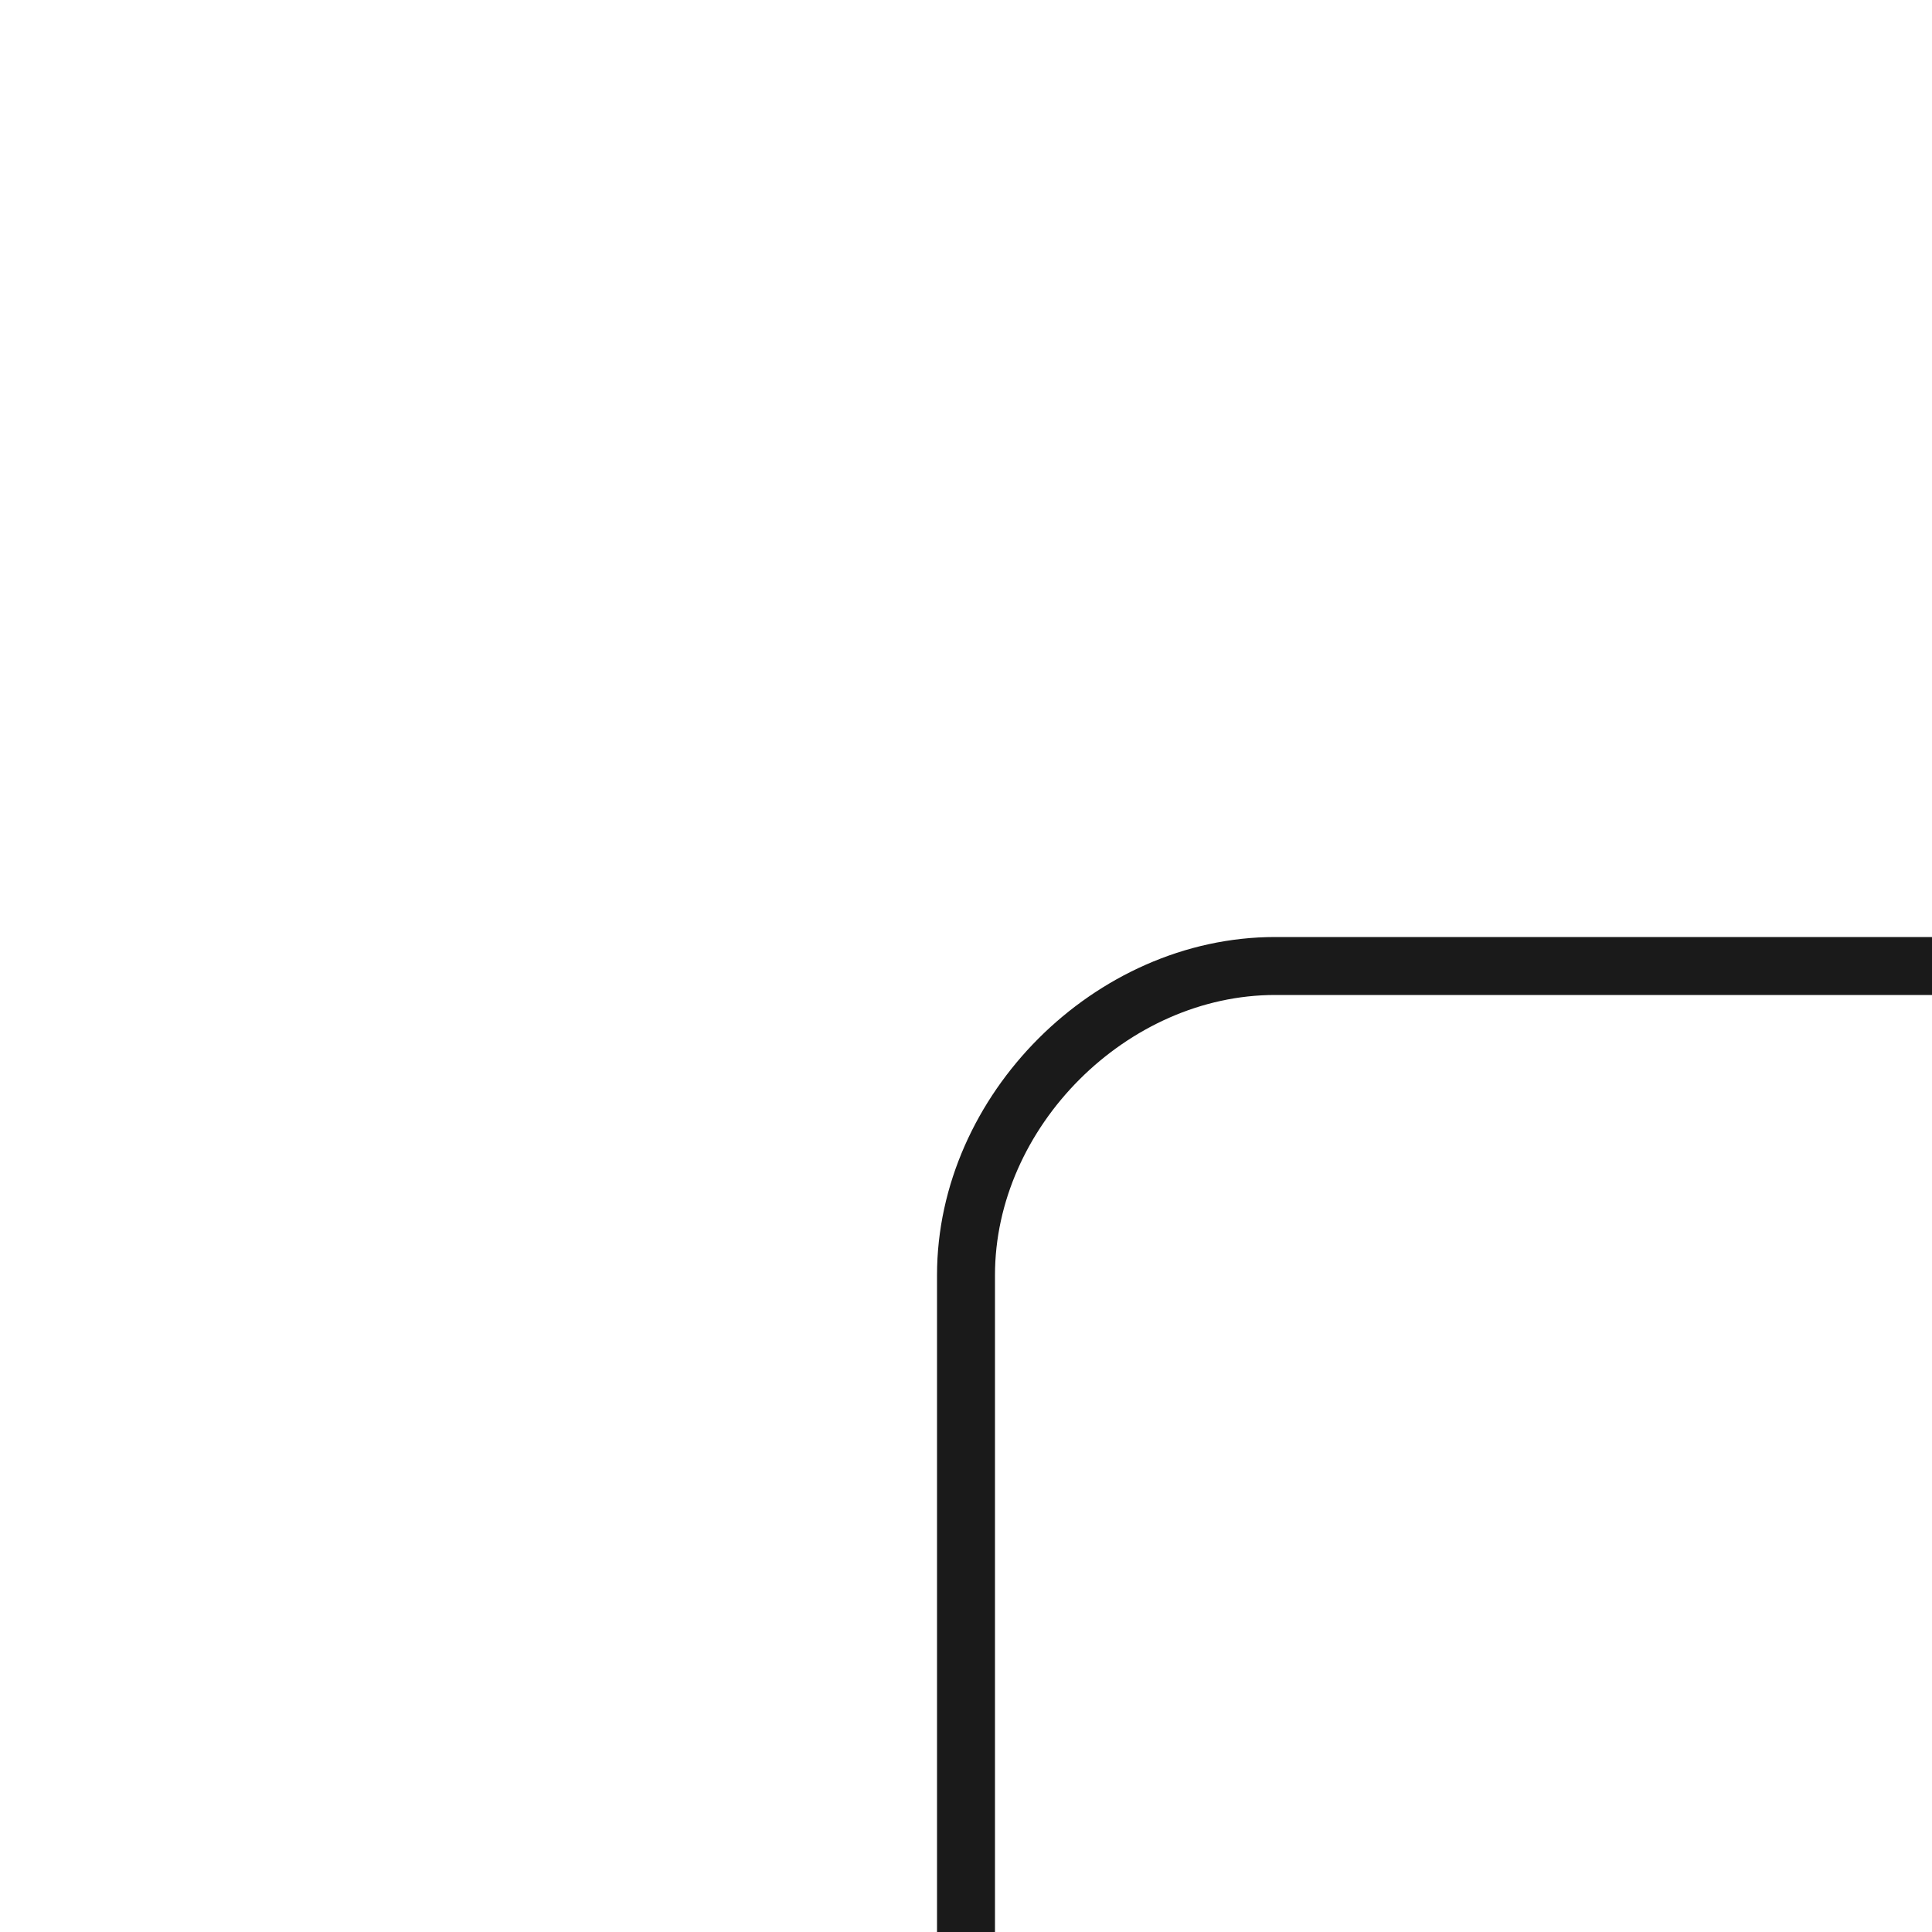
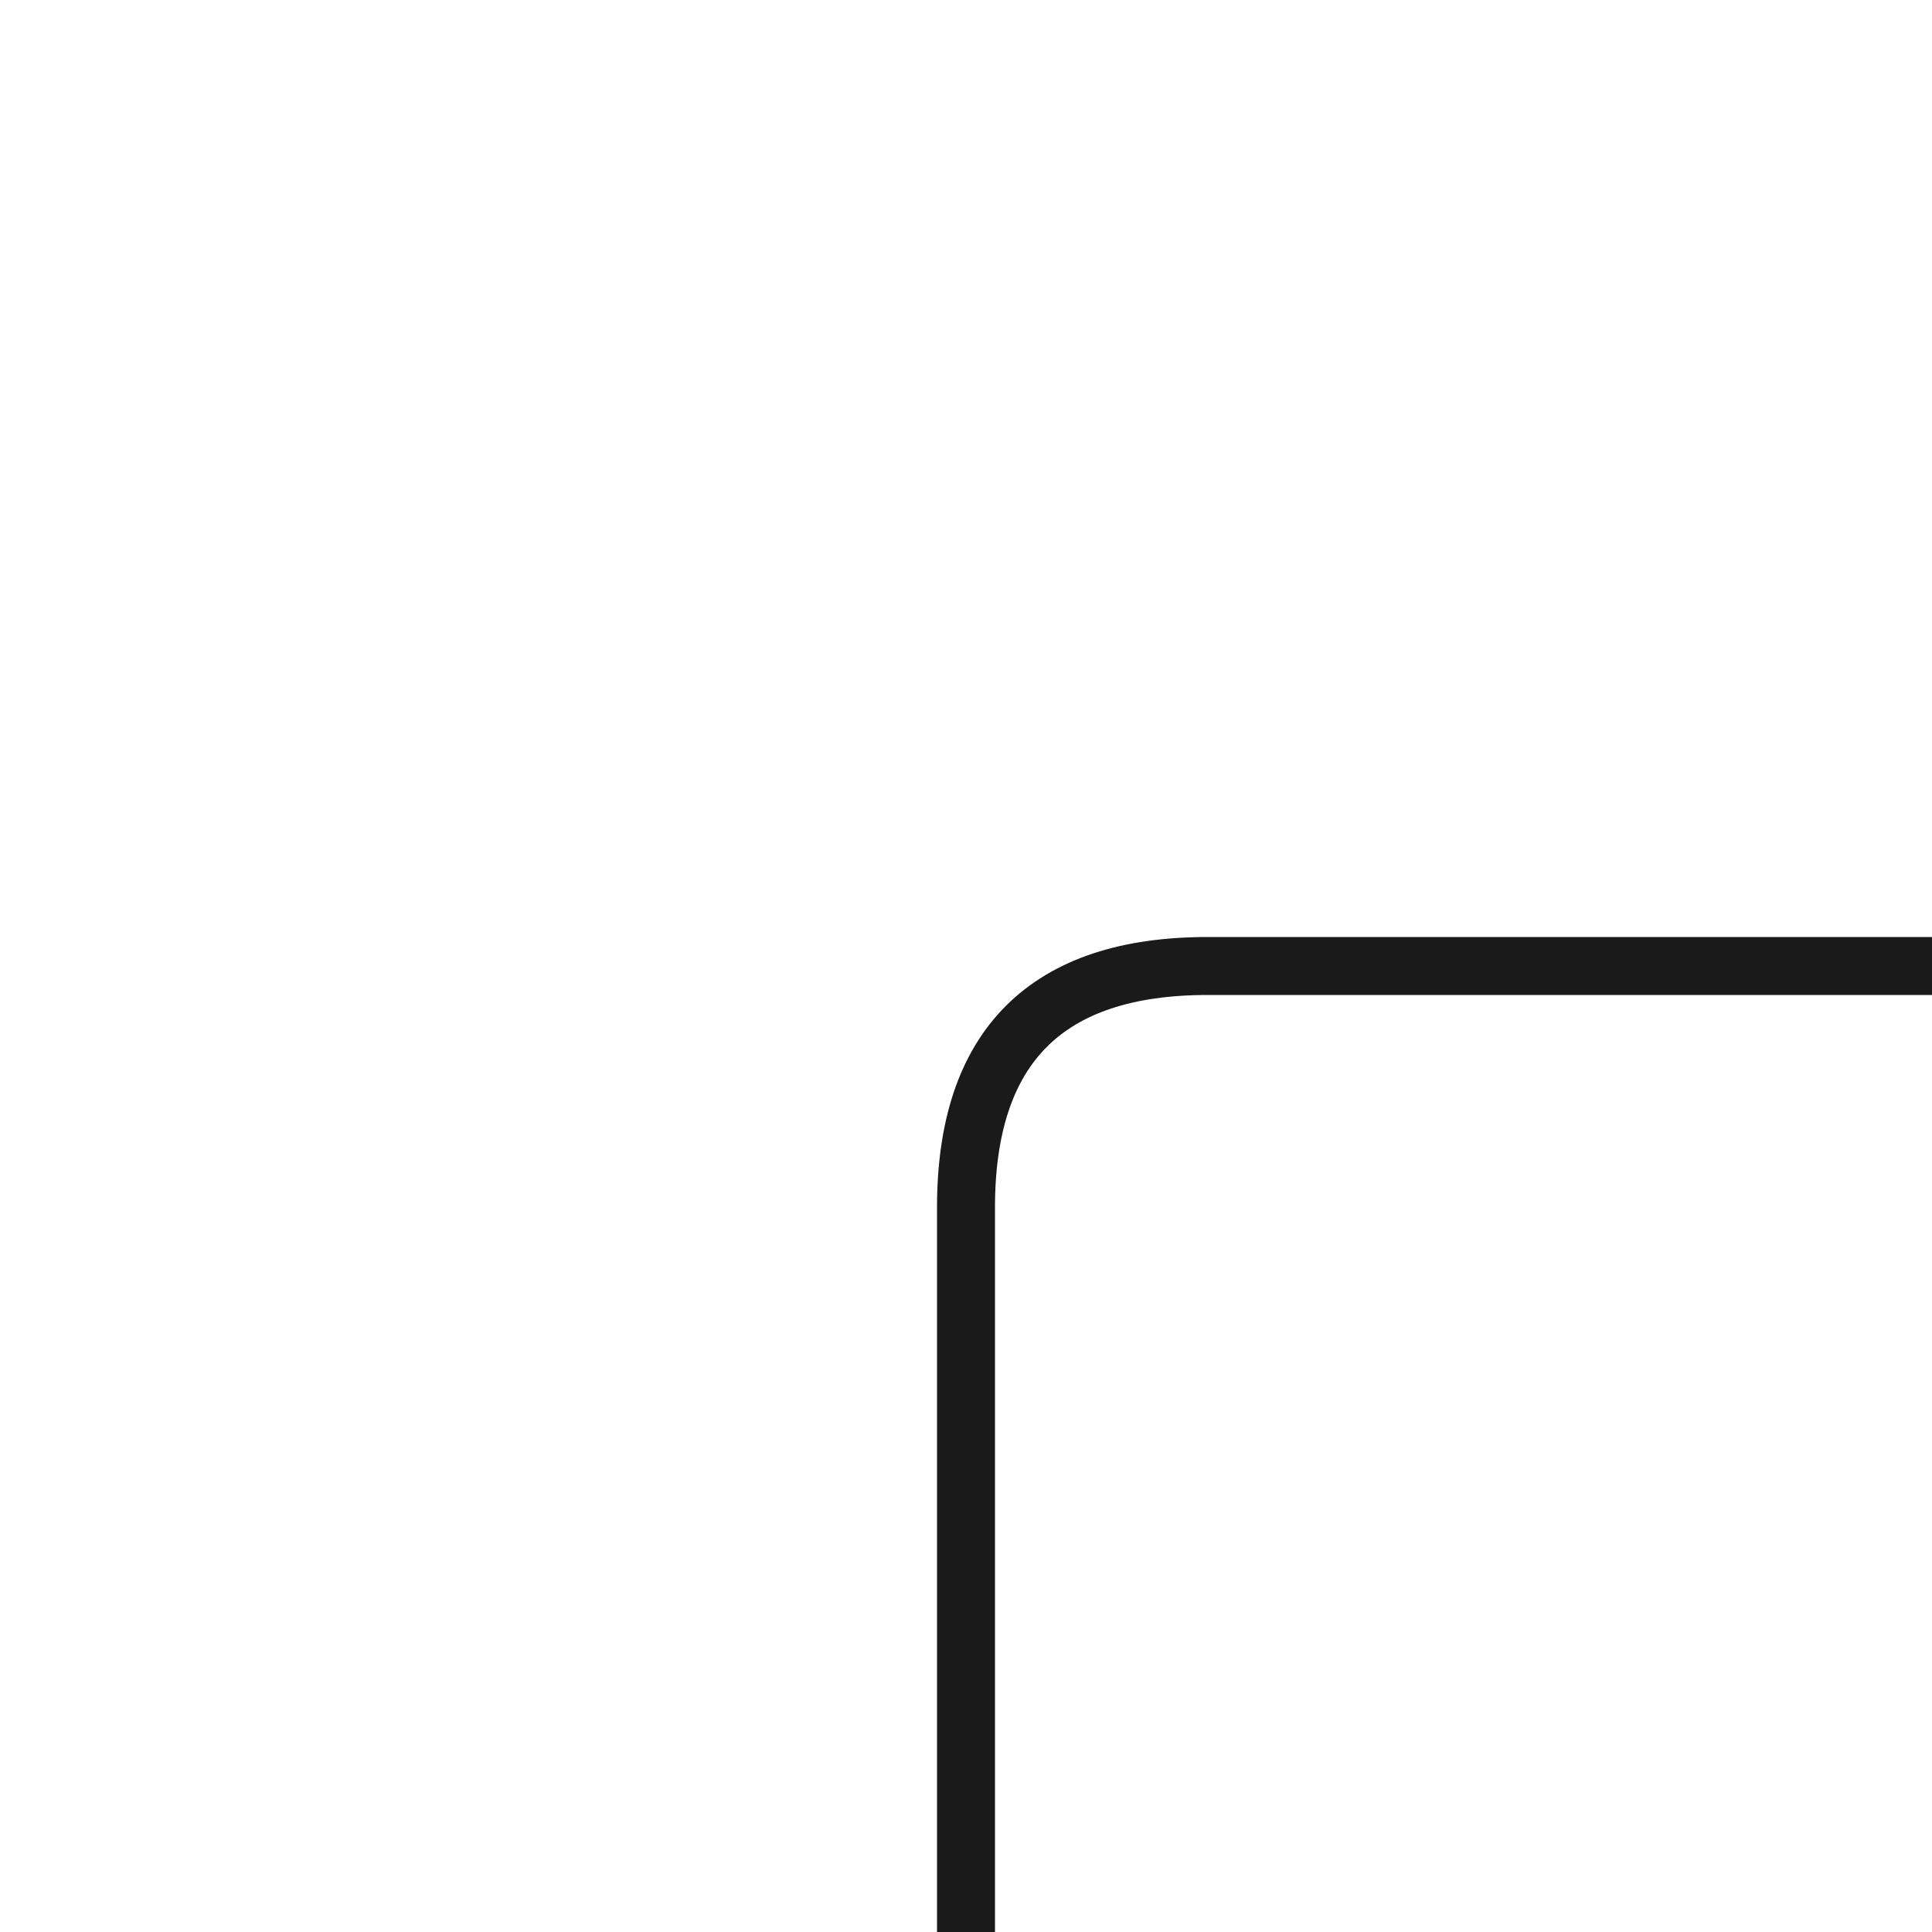
<svg xmlns="http://www.w3.org/2000/svg" xmlns:ns1="https://thingsboard.io/svg" width="200" height="200" fill="none" version="1.1" viewBox="0 0 200 200">
-   <path d="M200 100H132C115 100 100 115 100 132V200" stroke="#1A1A1A" stroke-width="6" ns1:tag="line" />
+   <path d="M 100,200 L 100,125 Q 100,100 125,100  L 200, 100" stroke="#1A1A1A" stroke-width="6" ns1:tag="line" />
  <g ns1:tag="animationGroup" />
</svg>
